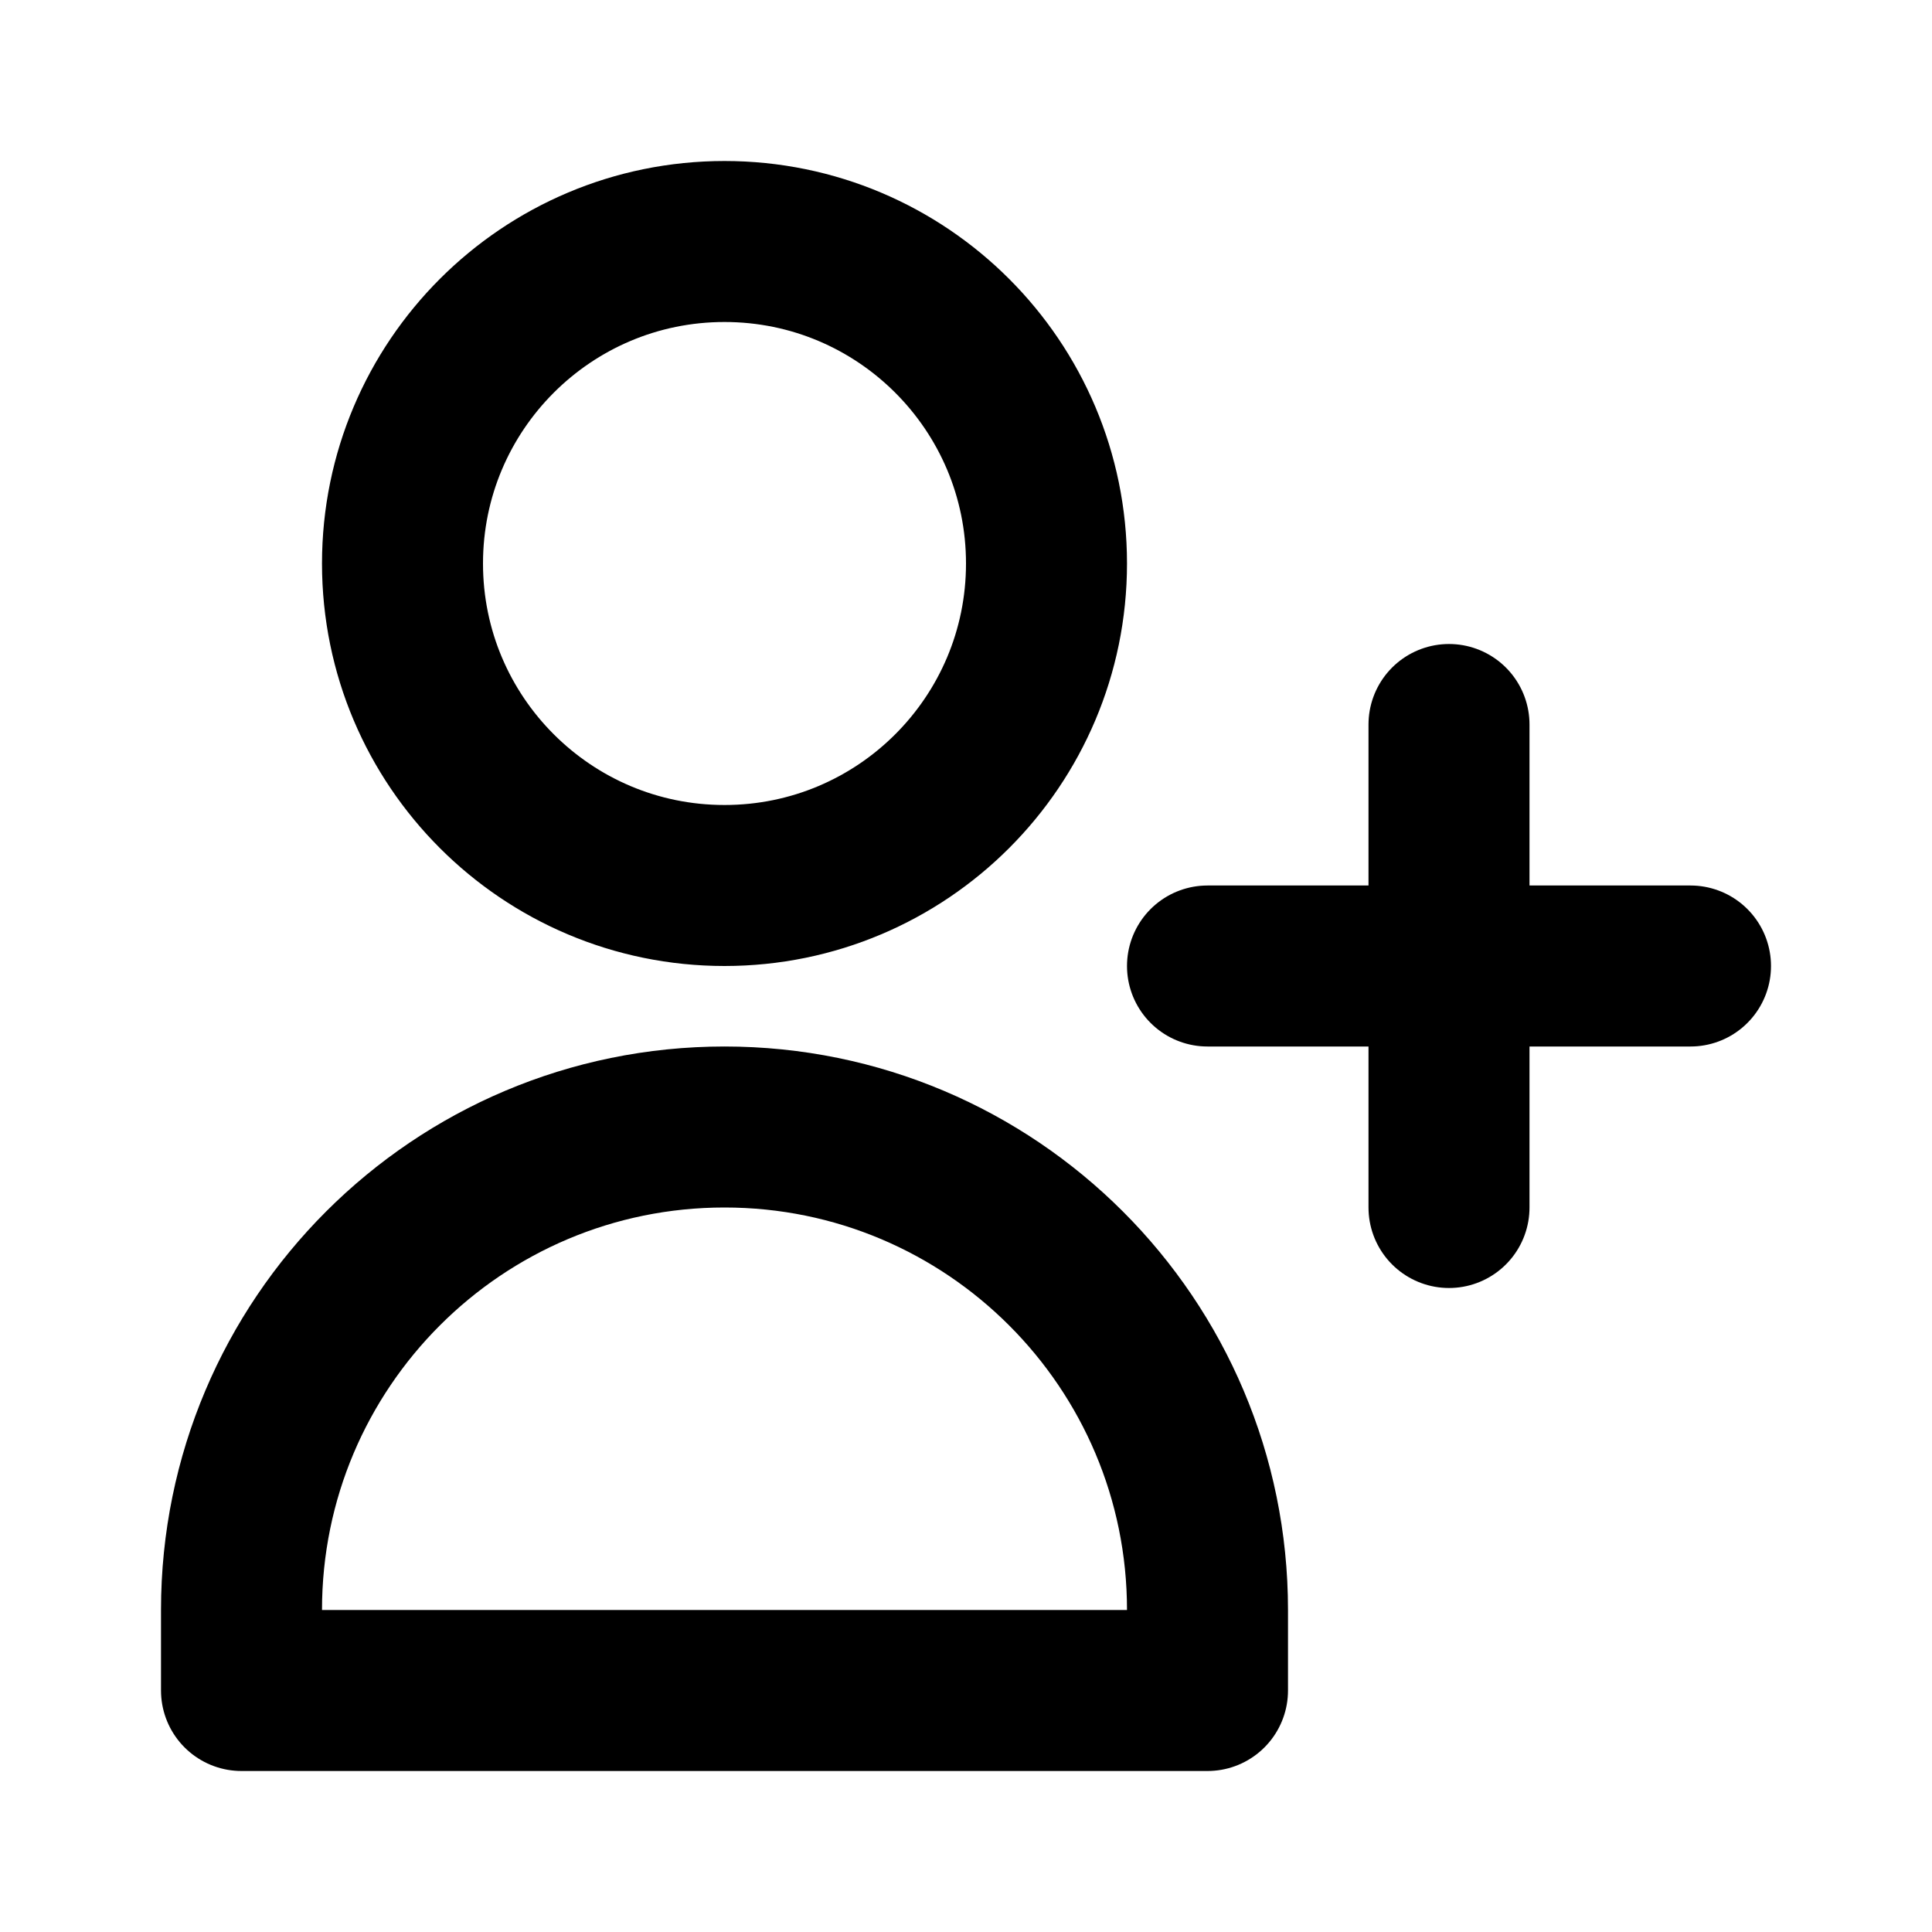
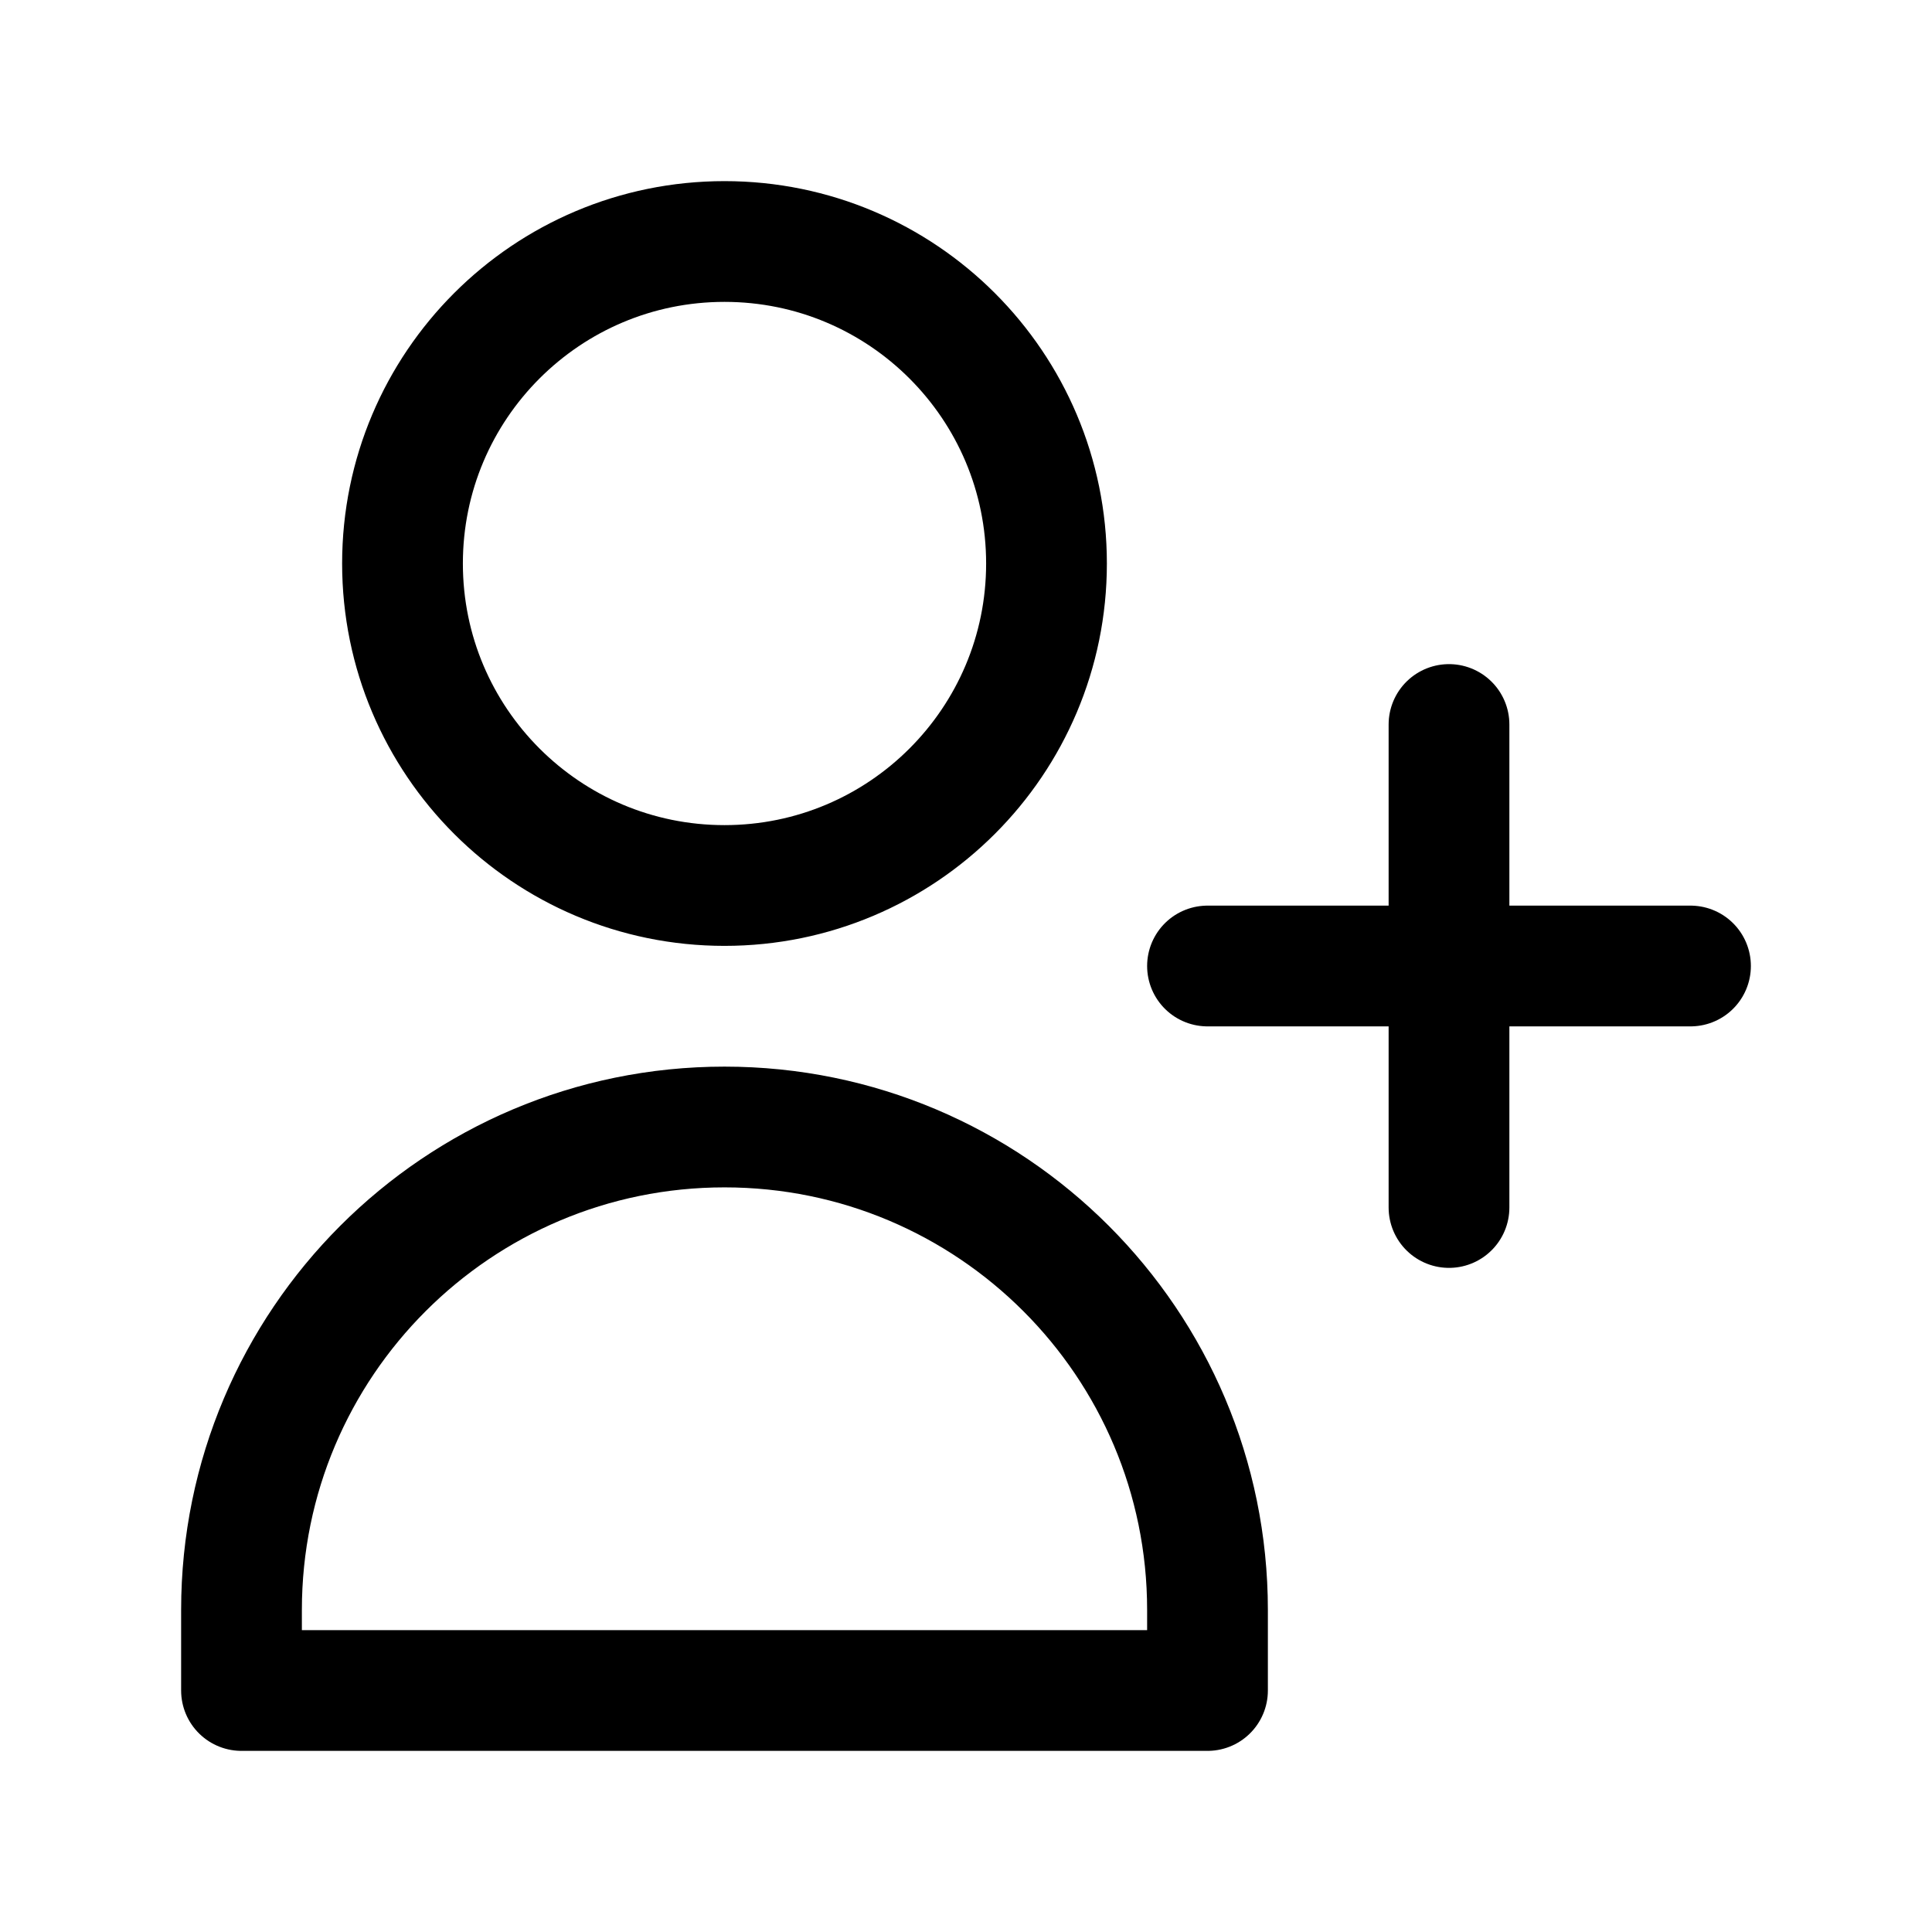
<svg xmlns="http://www.w3.org/2000/svg" fill="none" stroke="currentColor" viewBox="0 0 24 24">
-   <path stroke-linecap="round" stroke-linejoin="round" stroke-width="2" d="M18 9v3m0 0v3m0-3h3m-3 0h-3m-2-5a4 4 0 11-8 0 4 4 0 018 0zM3 20a6 6 0 0112 0v1H3v-1z" />
+   <path stroke-linecap="round" stroke-linejoin="round" stroke-width="1.5" d="M18 9v3m0 0v3m0-3h3m-3 0h-3m-2-5a4 4 0 11-8 0 4 4 0 018 0zM3 20a6 6 0 0112 0v1H3v-1z" />
</svg>
